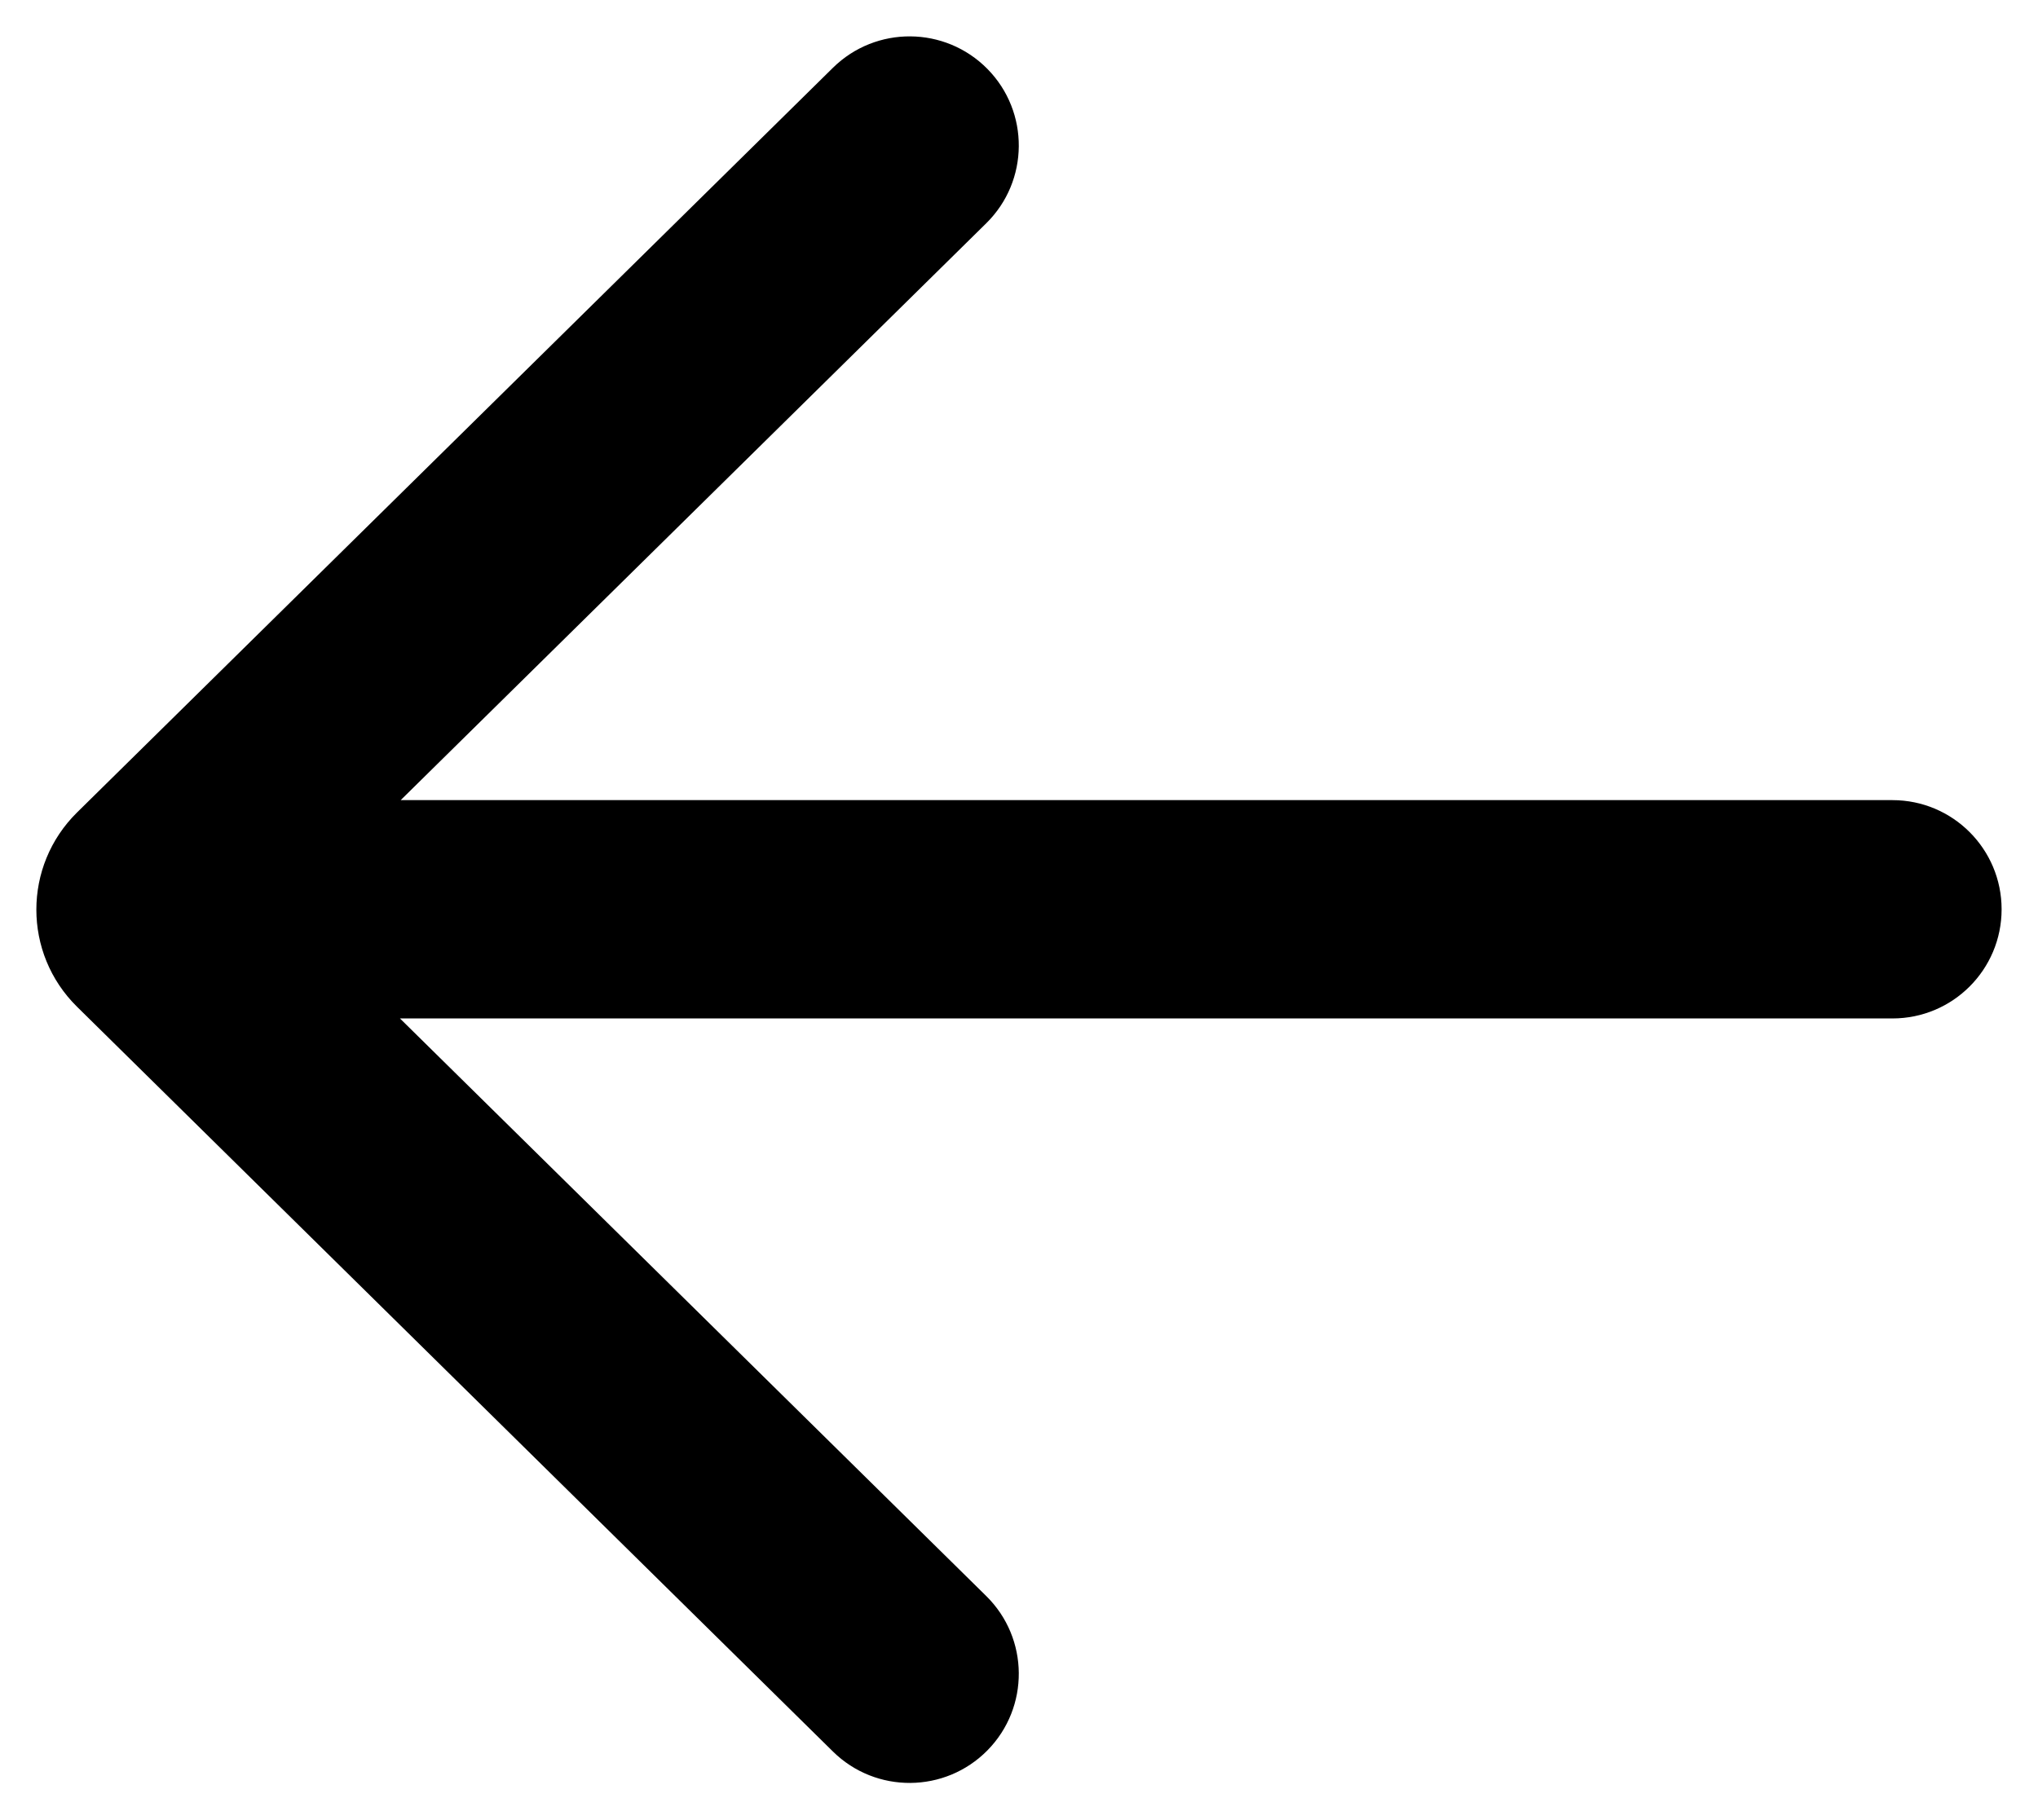
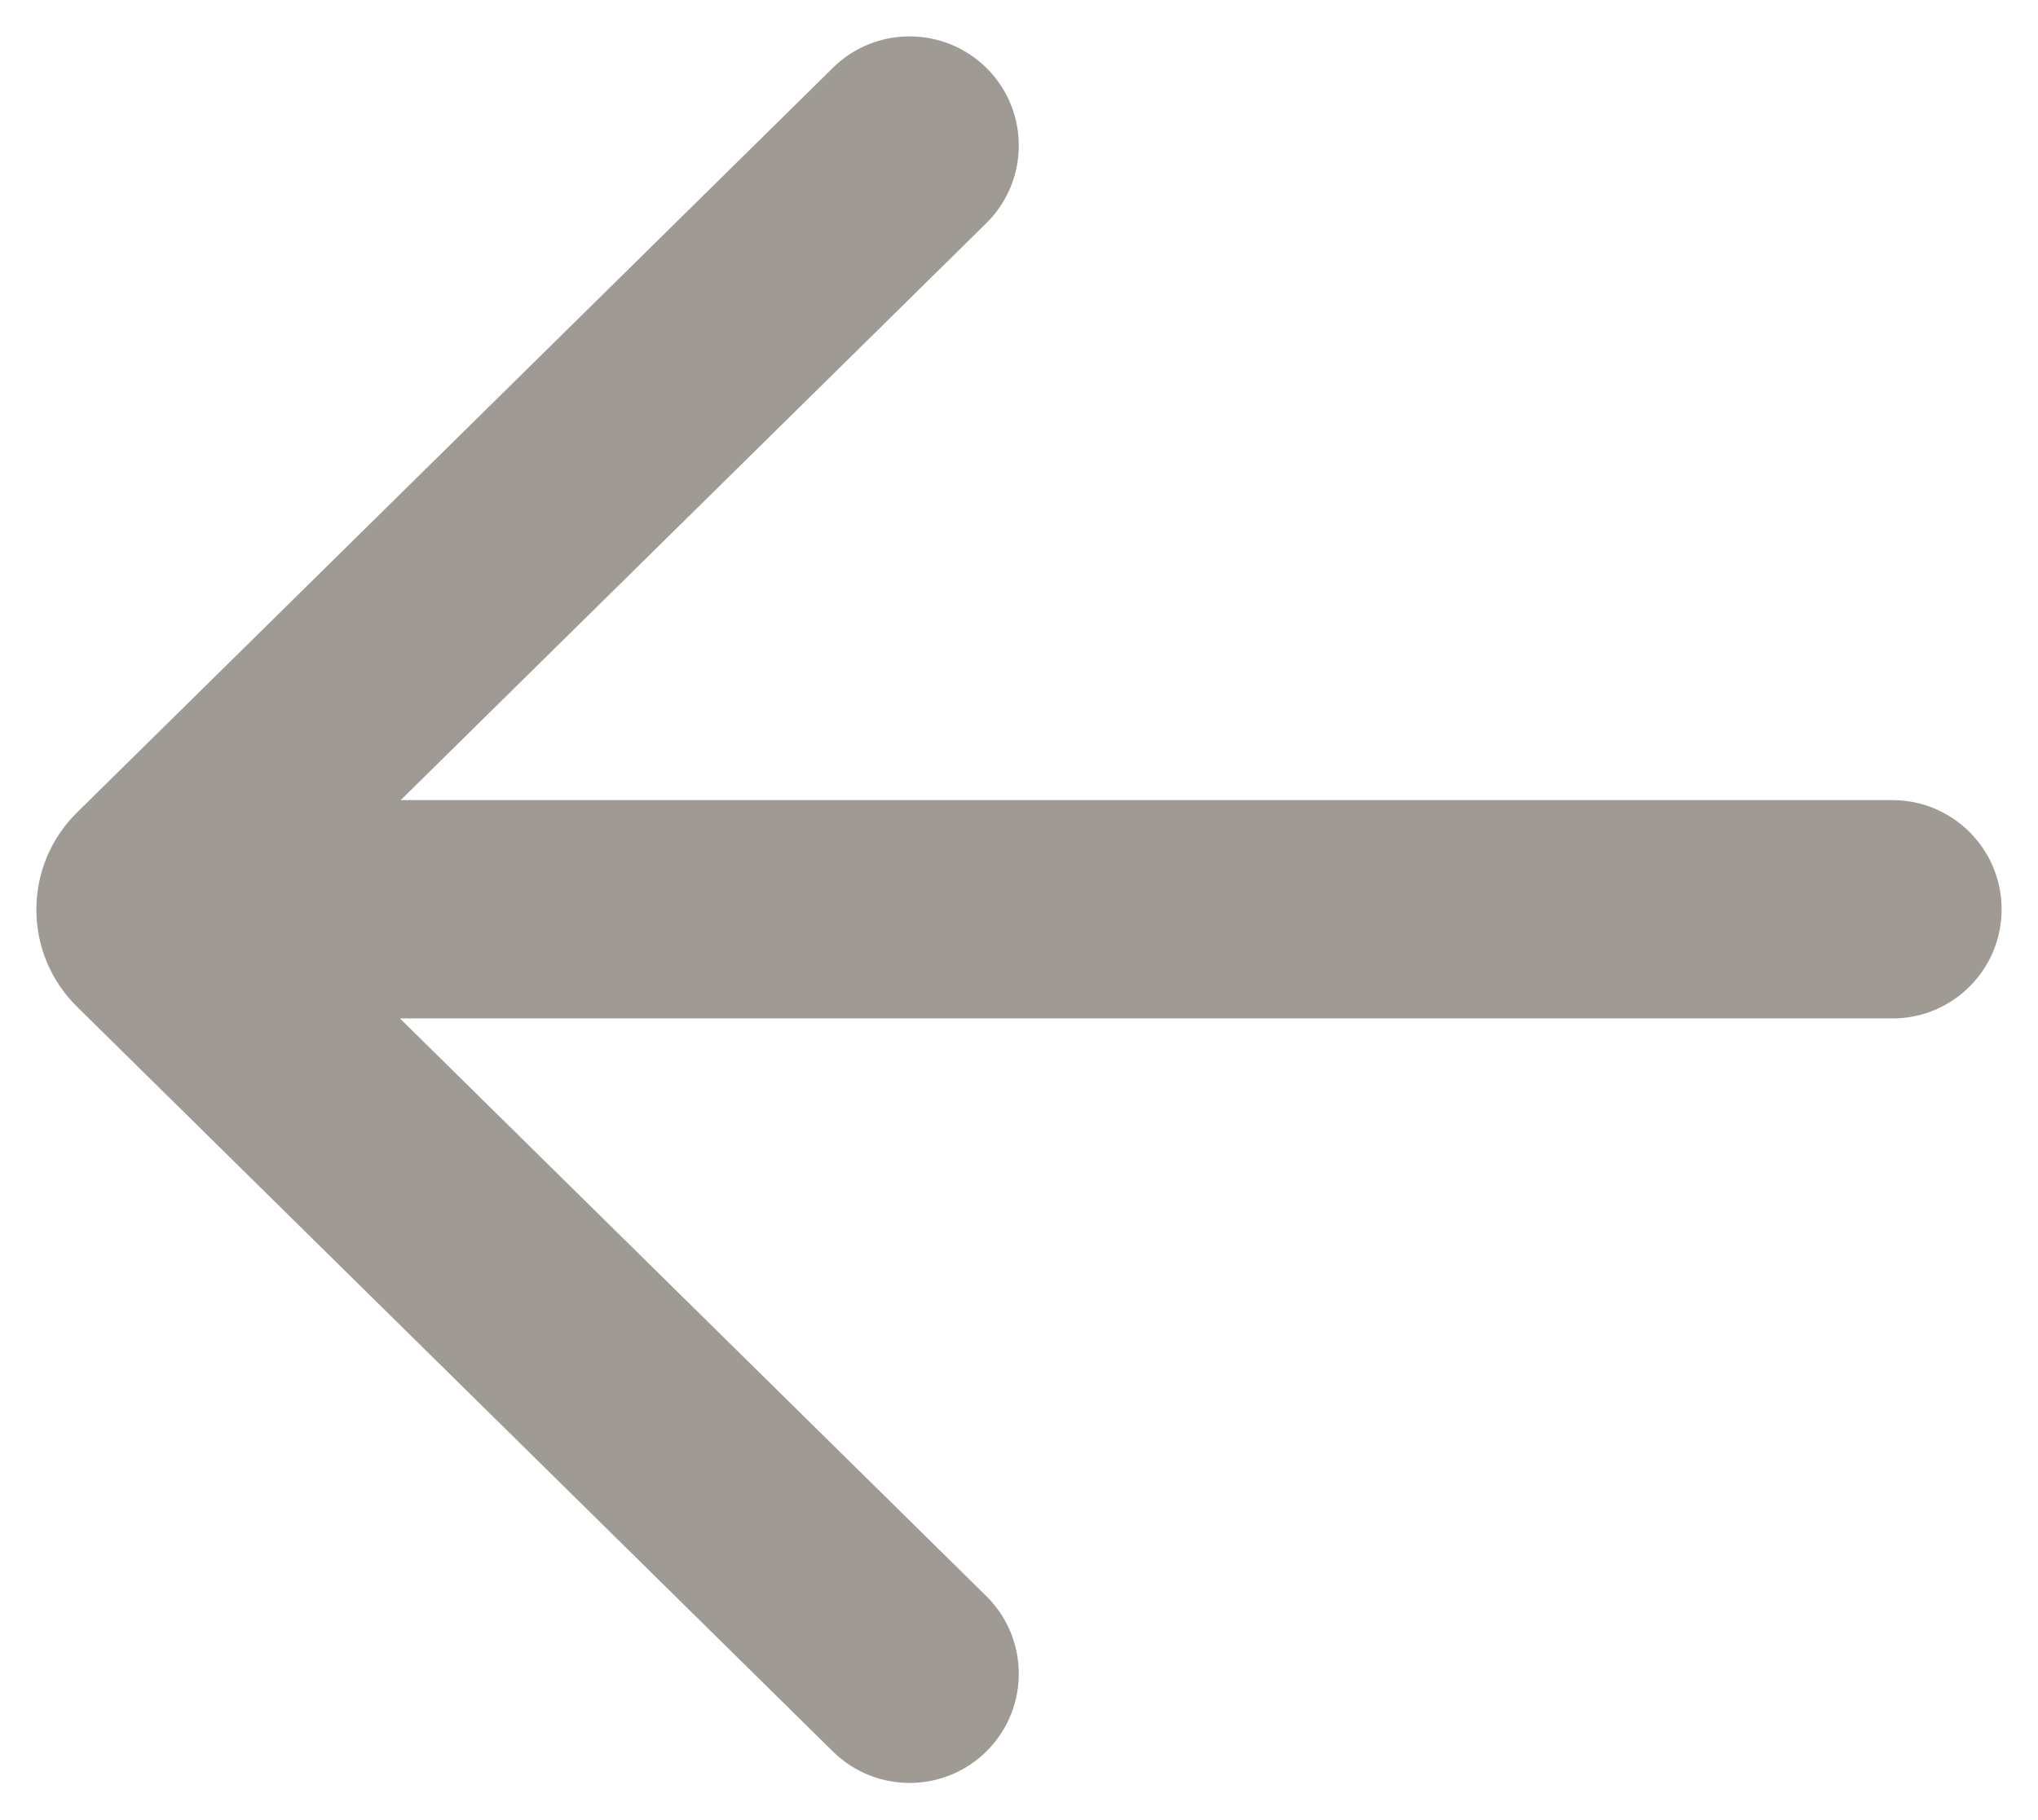
<svg xmlns="http://www.w3.org/2000/svg" width="28" height="25" viewBox="0 0 28 25" fill="none">
-   <path d="M11.444 24.069C12.034 24.65 12.984 24.643 13.566 24.053C14.147 23.463 14.14 22.513 13.55 21.932L5.495 13.995L26 13.995C26.829 13.995 27.5 13.324 27.5 12.495C27.5 11.667 26.829 10.995 26 10.995L5.505 10.995L13.55 3.068C14.14 2.487 14.147 1.537 13.566 0.947C12.984 0.357 12.034 0.35 11.444 0.931L1.059 11.164C0.313 11.899 0.313 13.101 1.059 13.835L11.444 24.069Z" fill="currentColor" />
+   <path d="M11.444 24.069C12.034 24.65 12.984 24.643 13.566 24.053C14.147 23.463 14.14 22.513 13.55 21.932L5.495 13.995L26 13.995C26.829 13.995 27.5 13.324 27.5 12.495C27.5 11.667 26.829 10.995 26 10.995L5.505 10.995L13.55 3.068C14.14 2.487 14.147 1.537 13.566 0.947C12.984 0.357 12.034 0.35 11.444 0.931L1.059 11.164C0.313 11.899 0.313 13.101 1.059 13.835L11.444 24.069Z" fill="#9F9A94" />
</svg>
